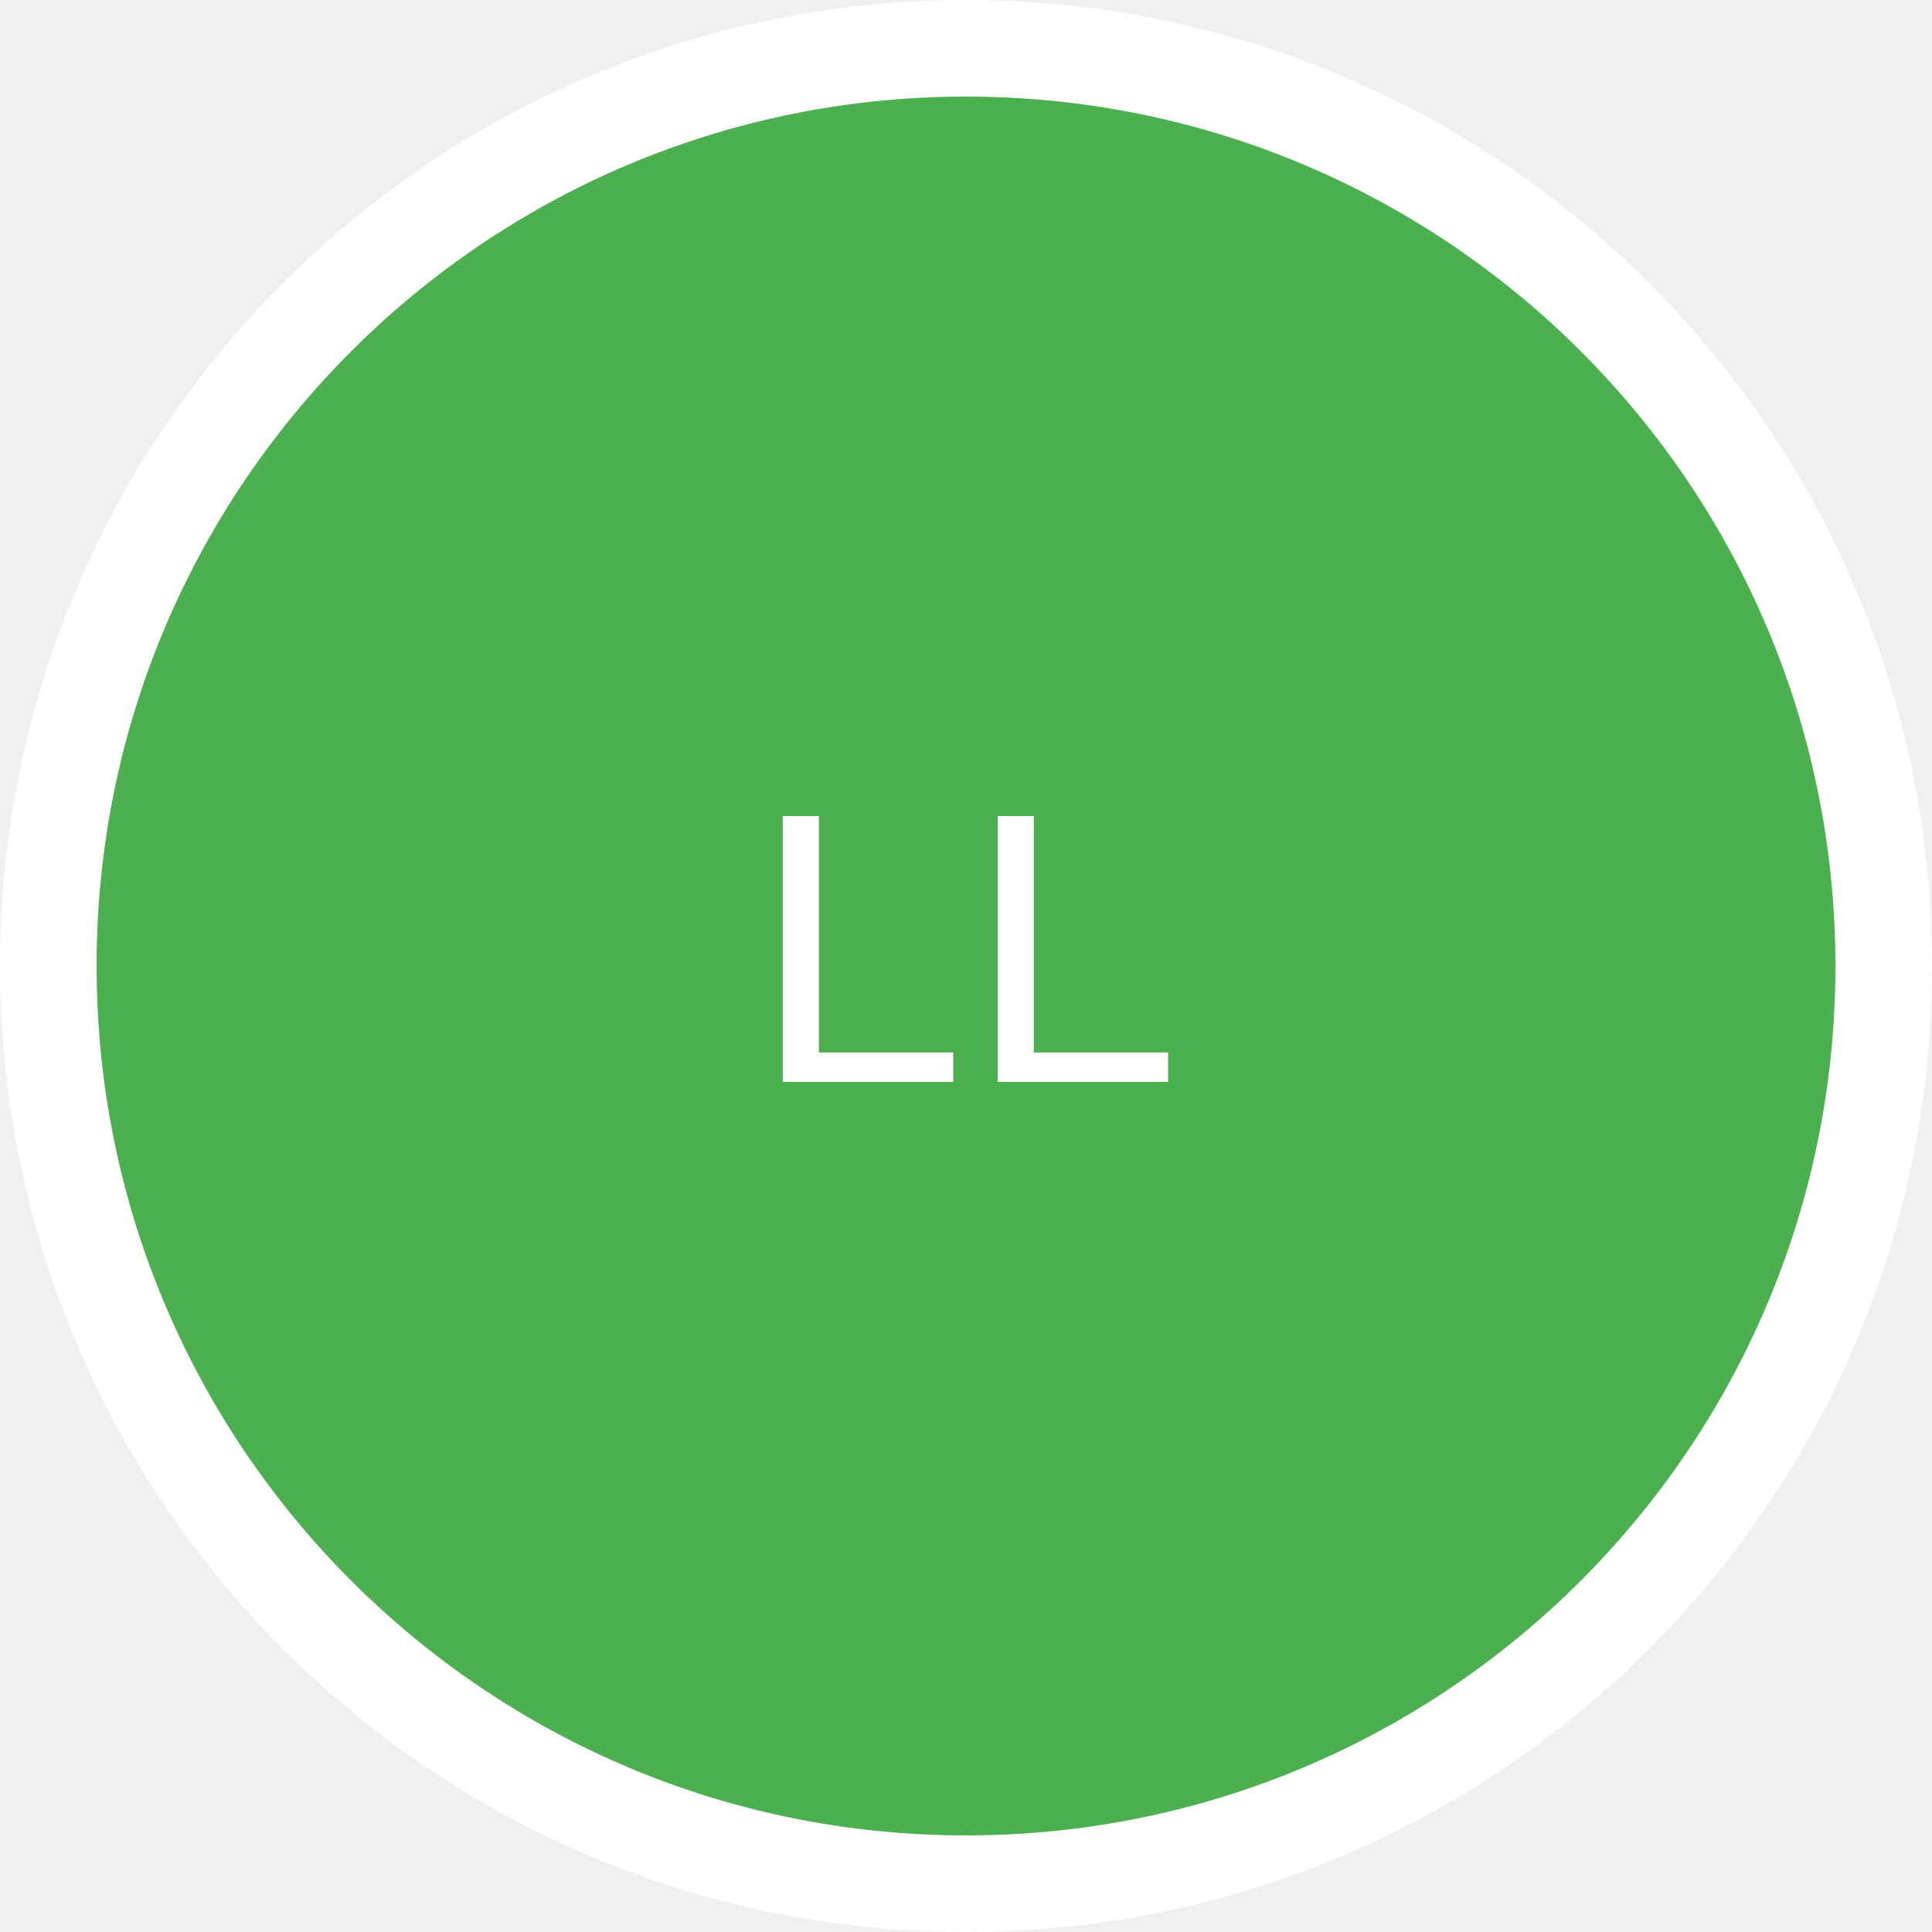
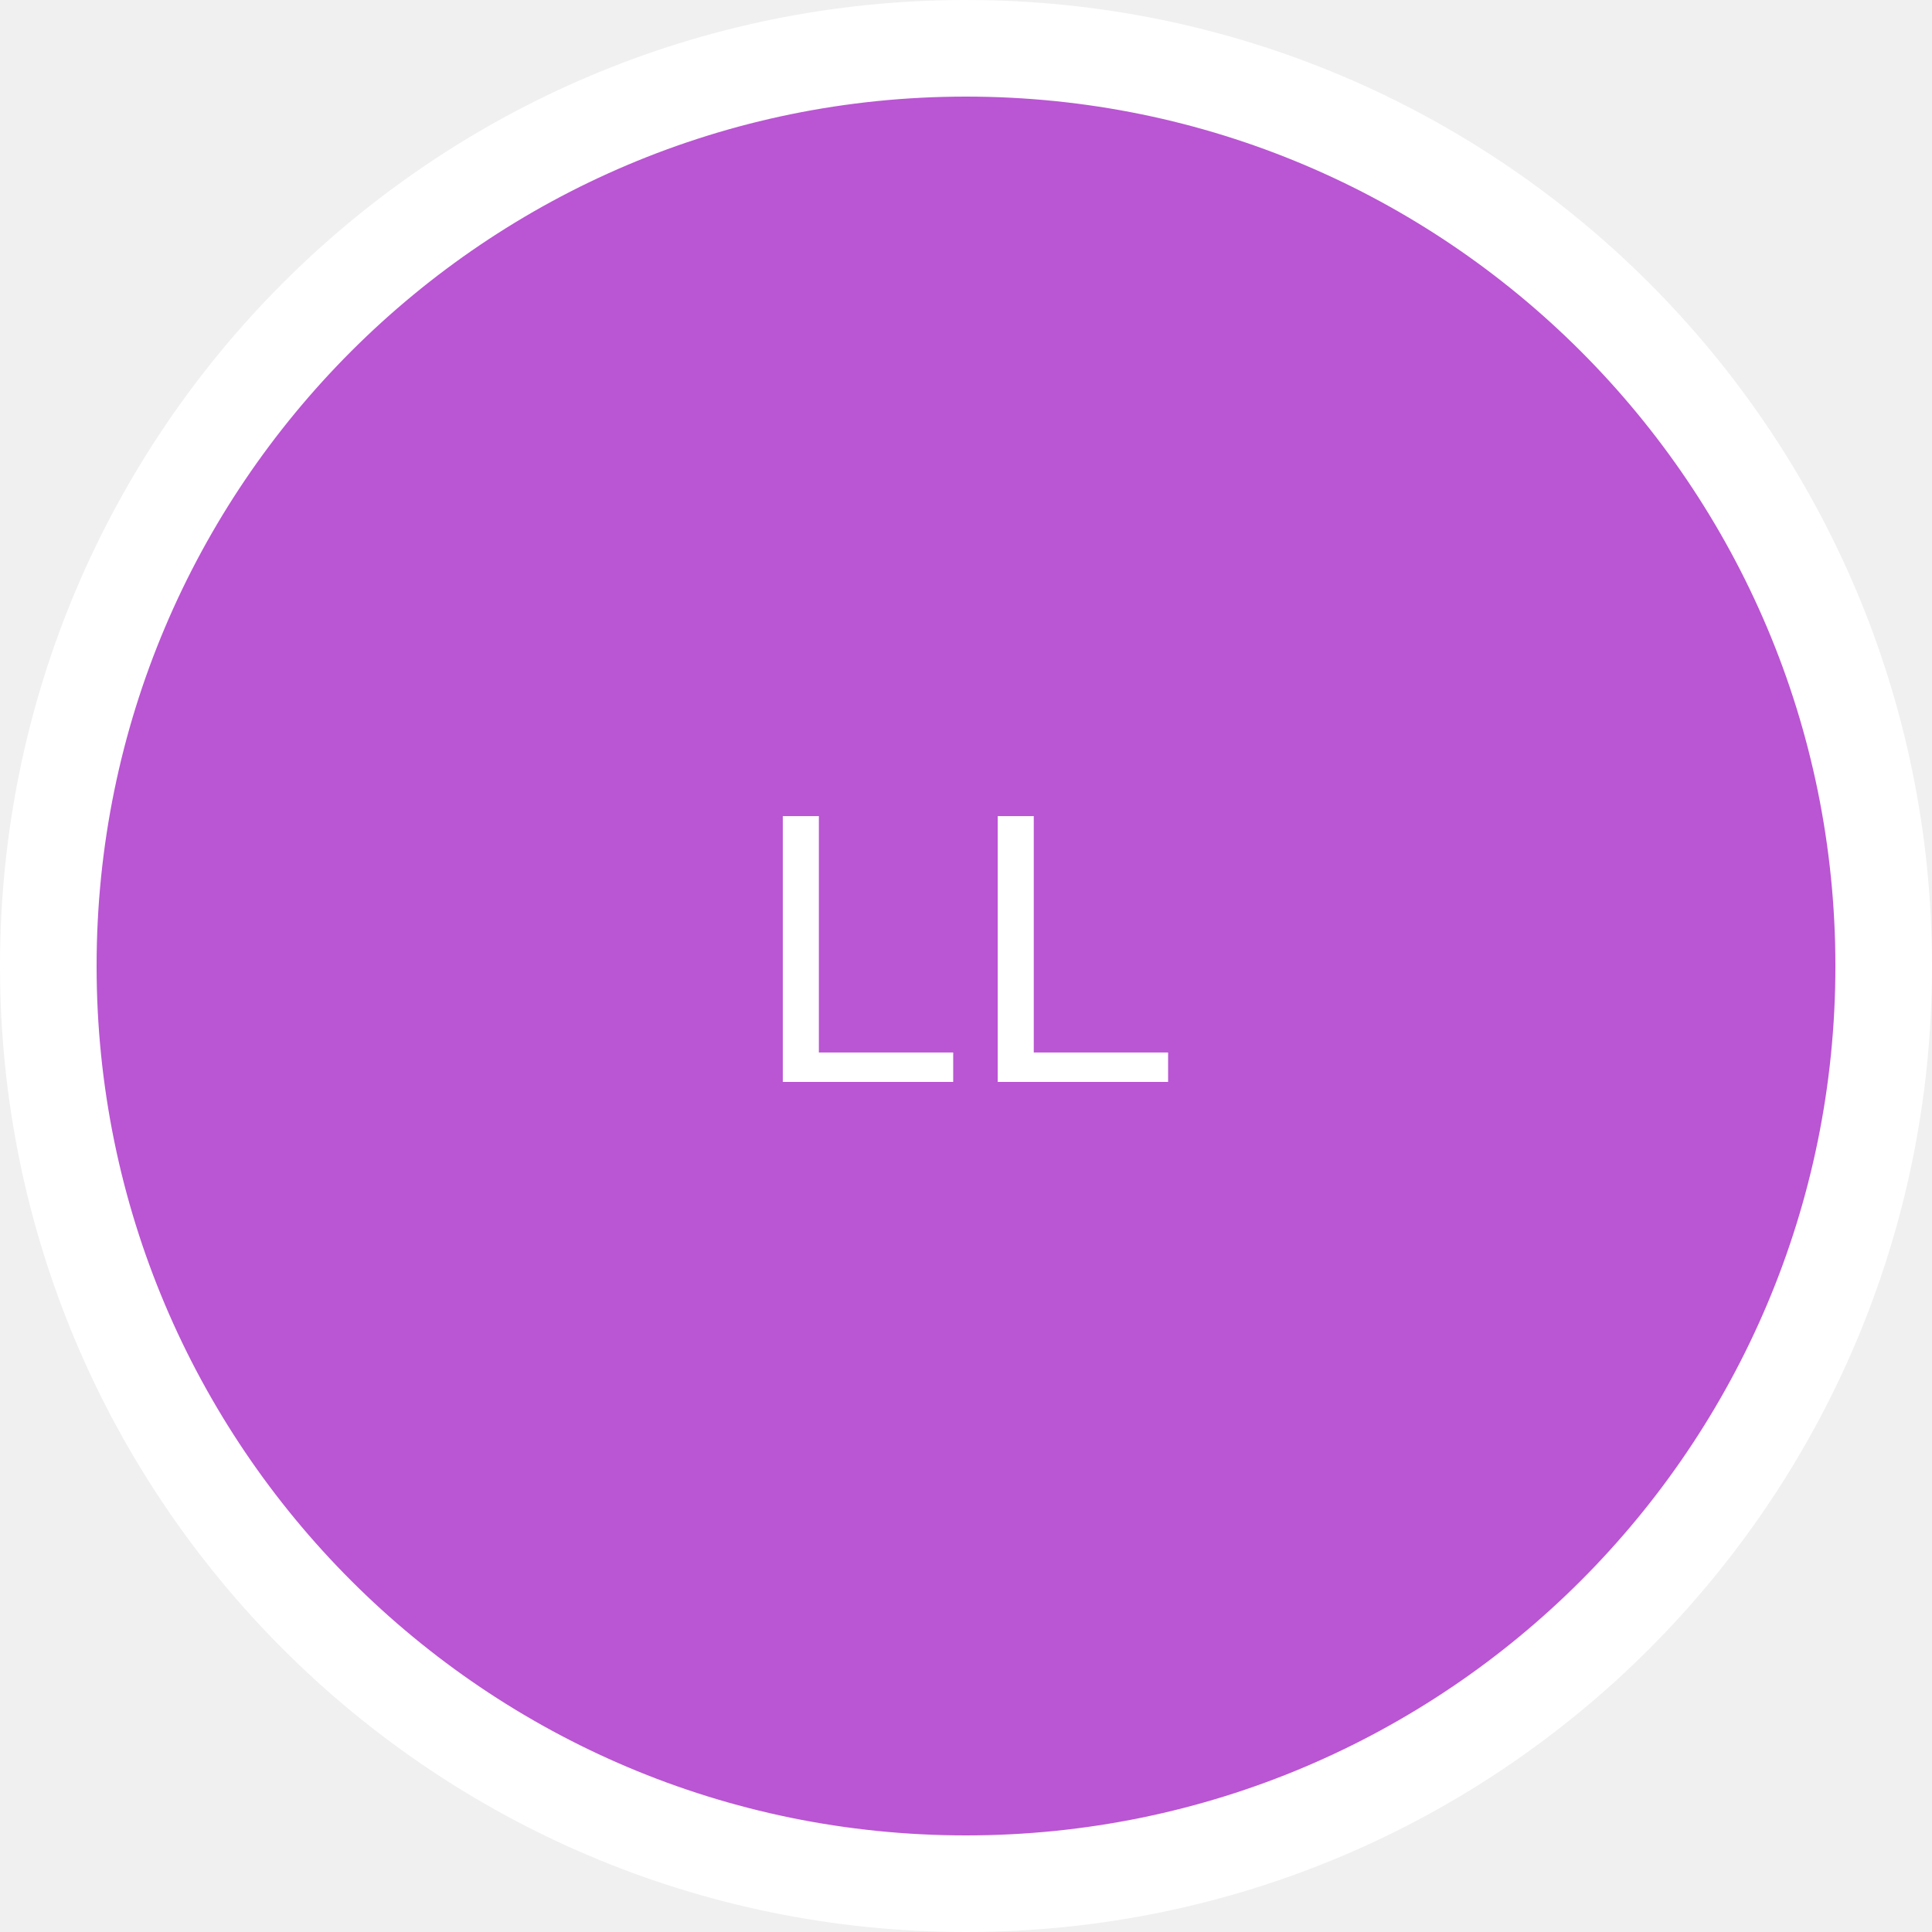
<svg xmlns="http://www.w3.org/2000/svg" viewBox="0 0 200 200" width="70" height="70">
-   <circle cx="100" cy="100" r="95" stroke="#fff" stroke-width="10" fill="#4CAF50" />
+   <circle cx="100" cy="100" r="95" stroke="#fff" stroke-width="10" fill="rgba(186, 85, 211, 1)" />
  <text x="50%" y="50%" text-anchor="middle" dy=".3em" font-family="Arial" font-size="40" fill="#fff">LL</text>
</svg>
